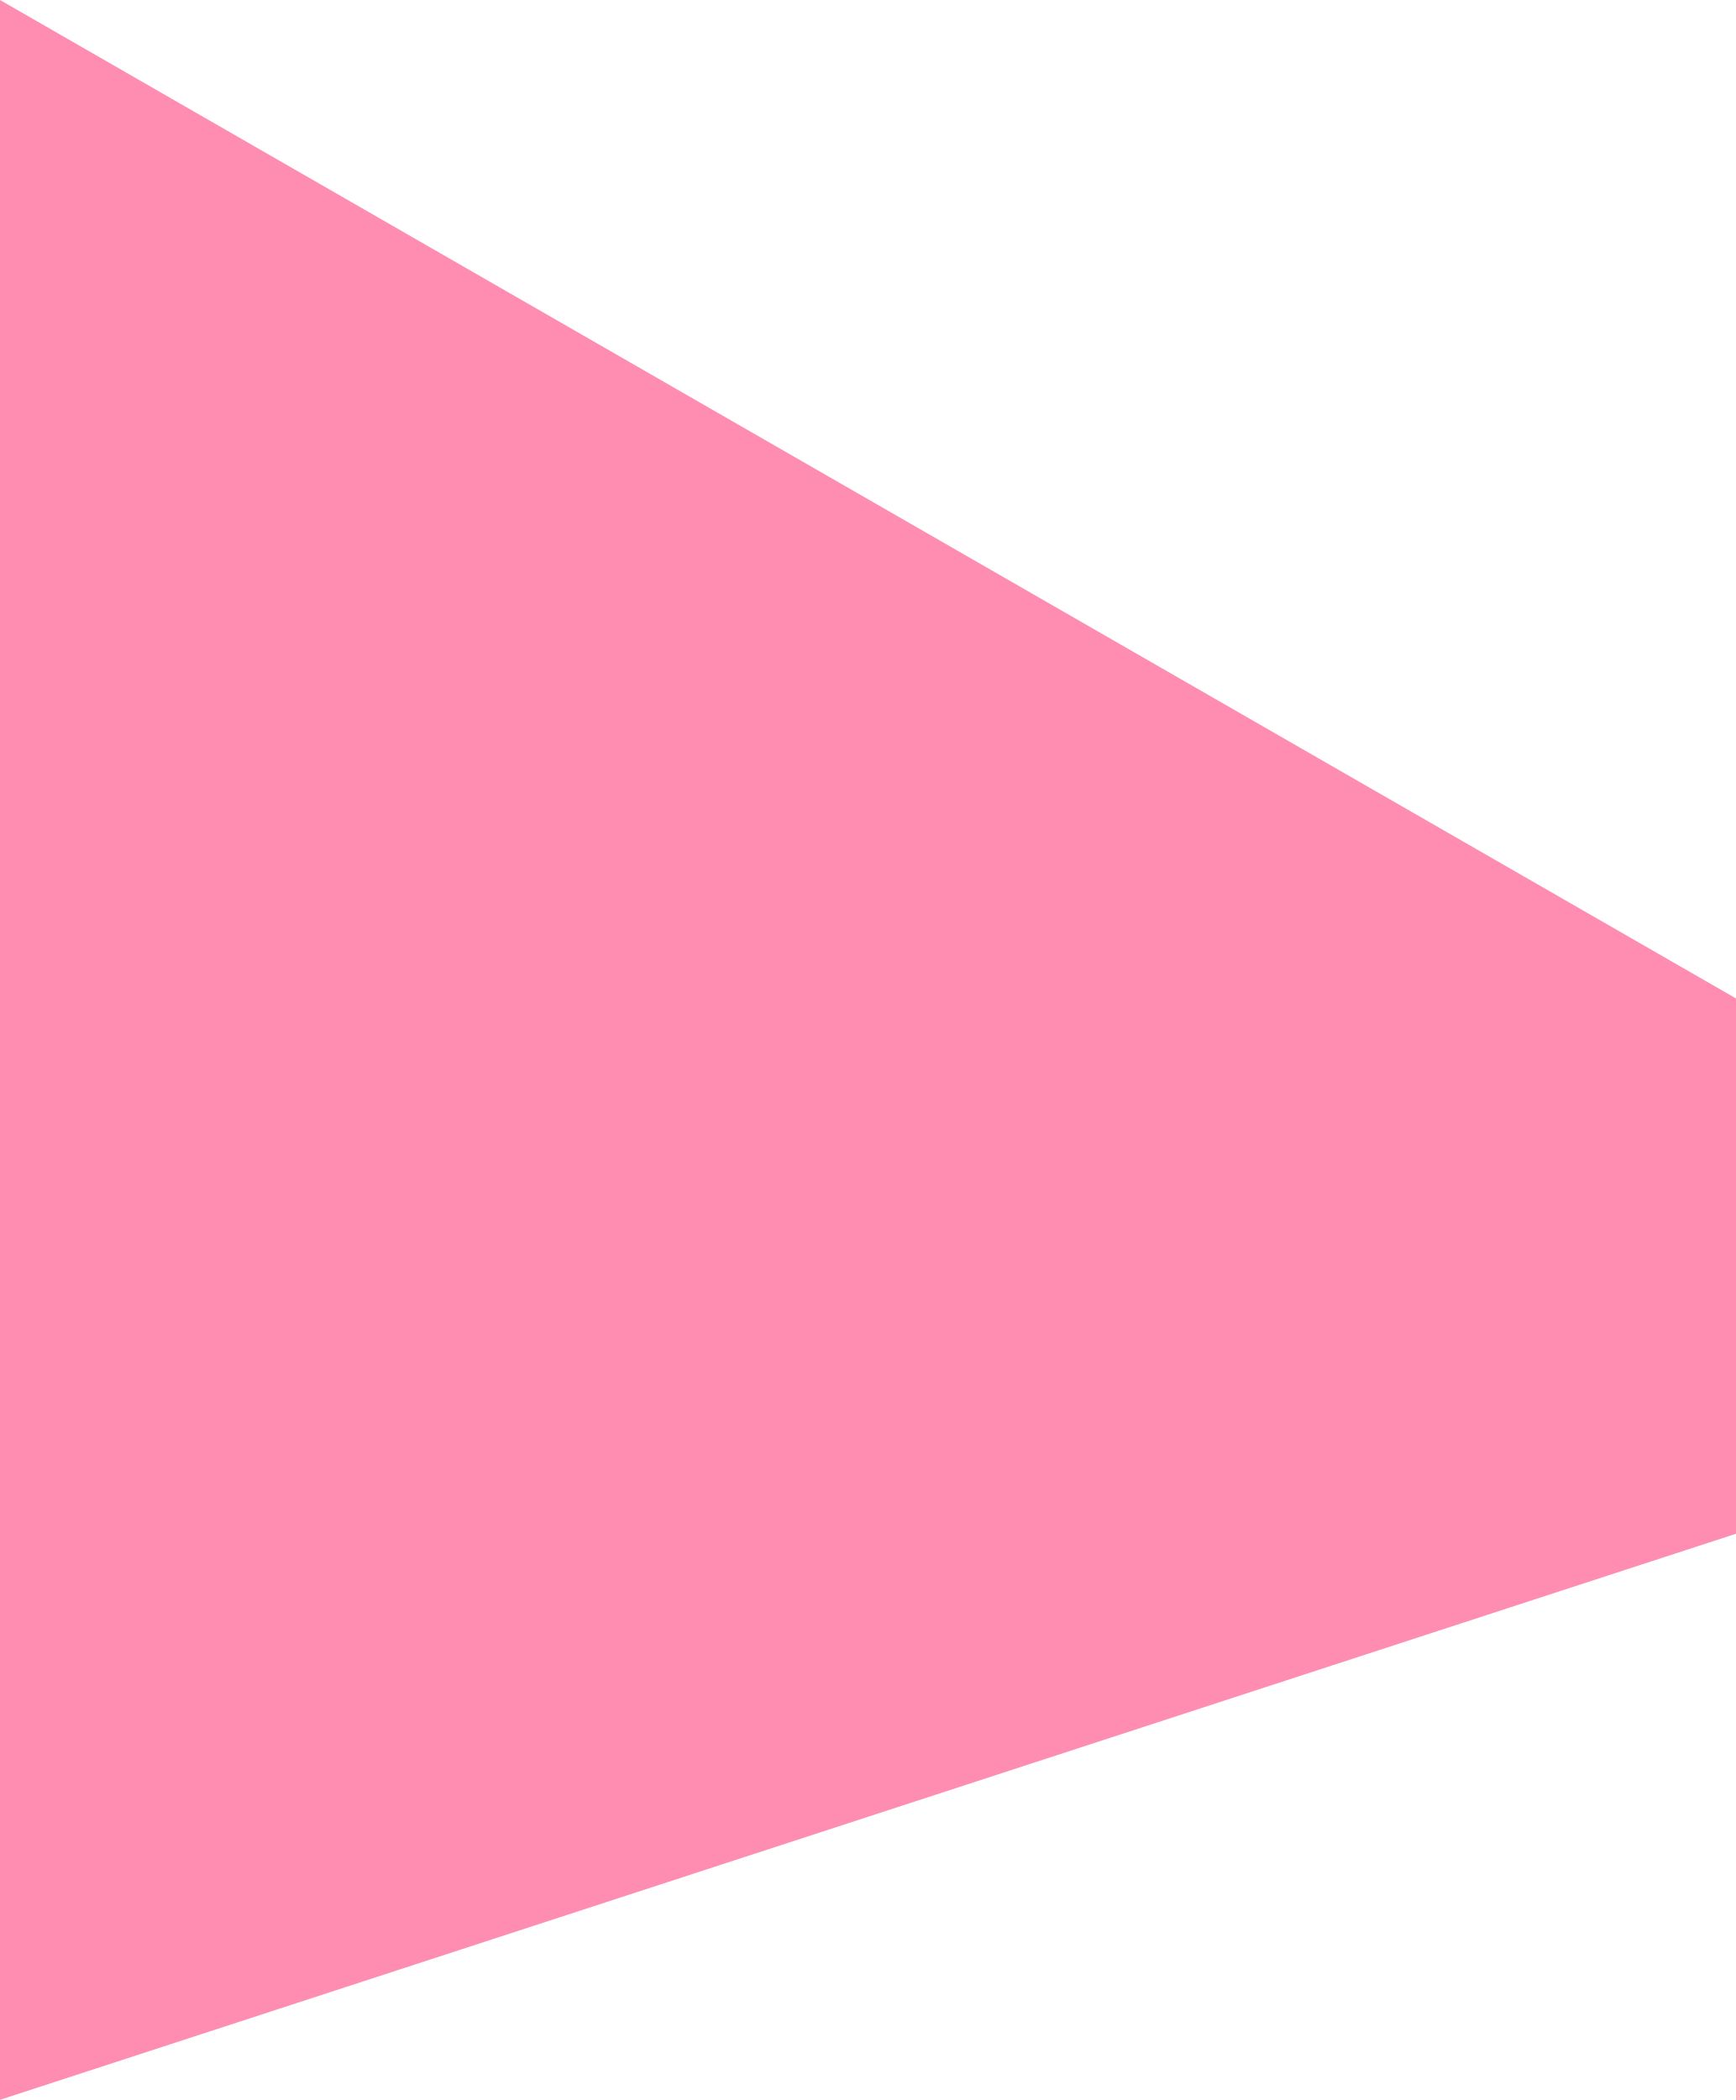
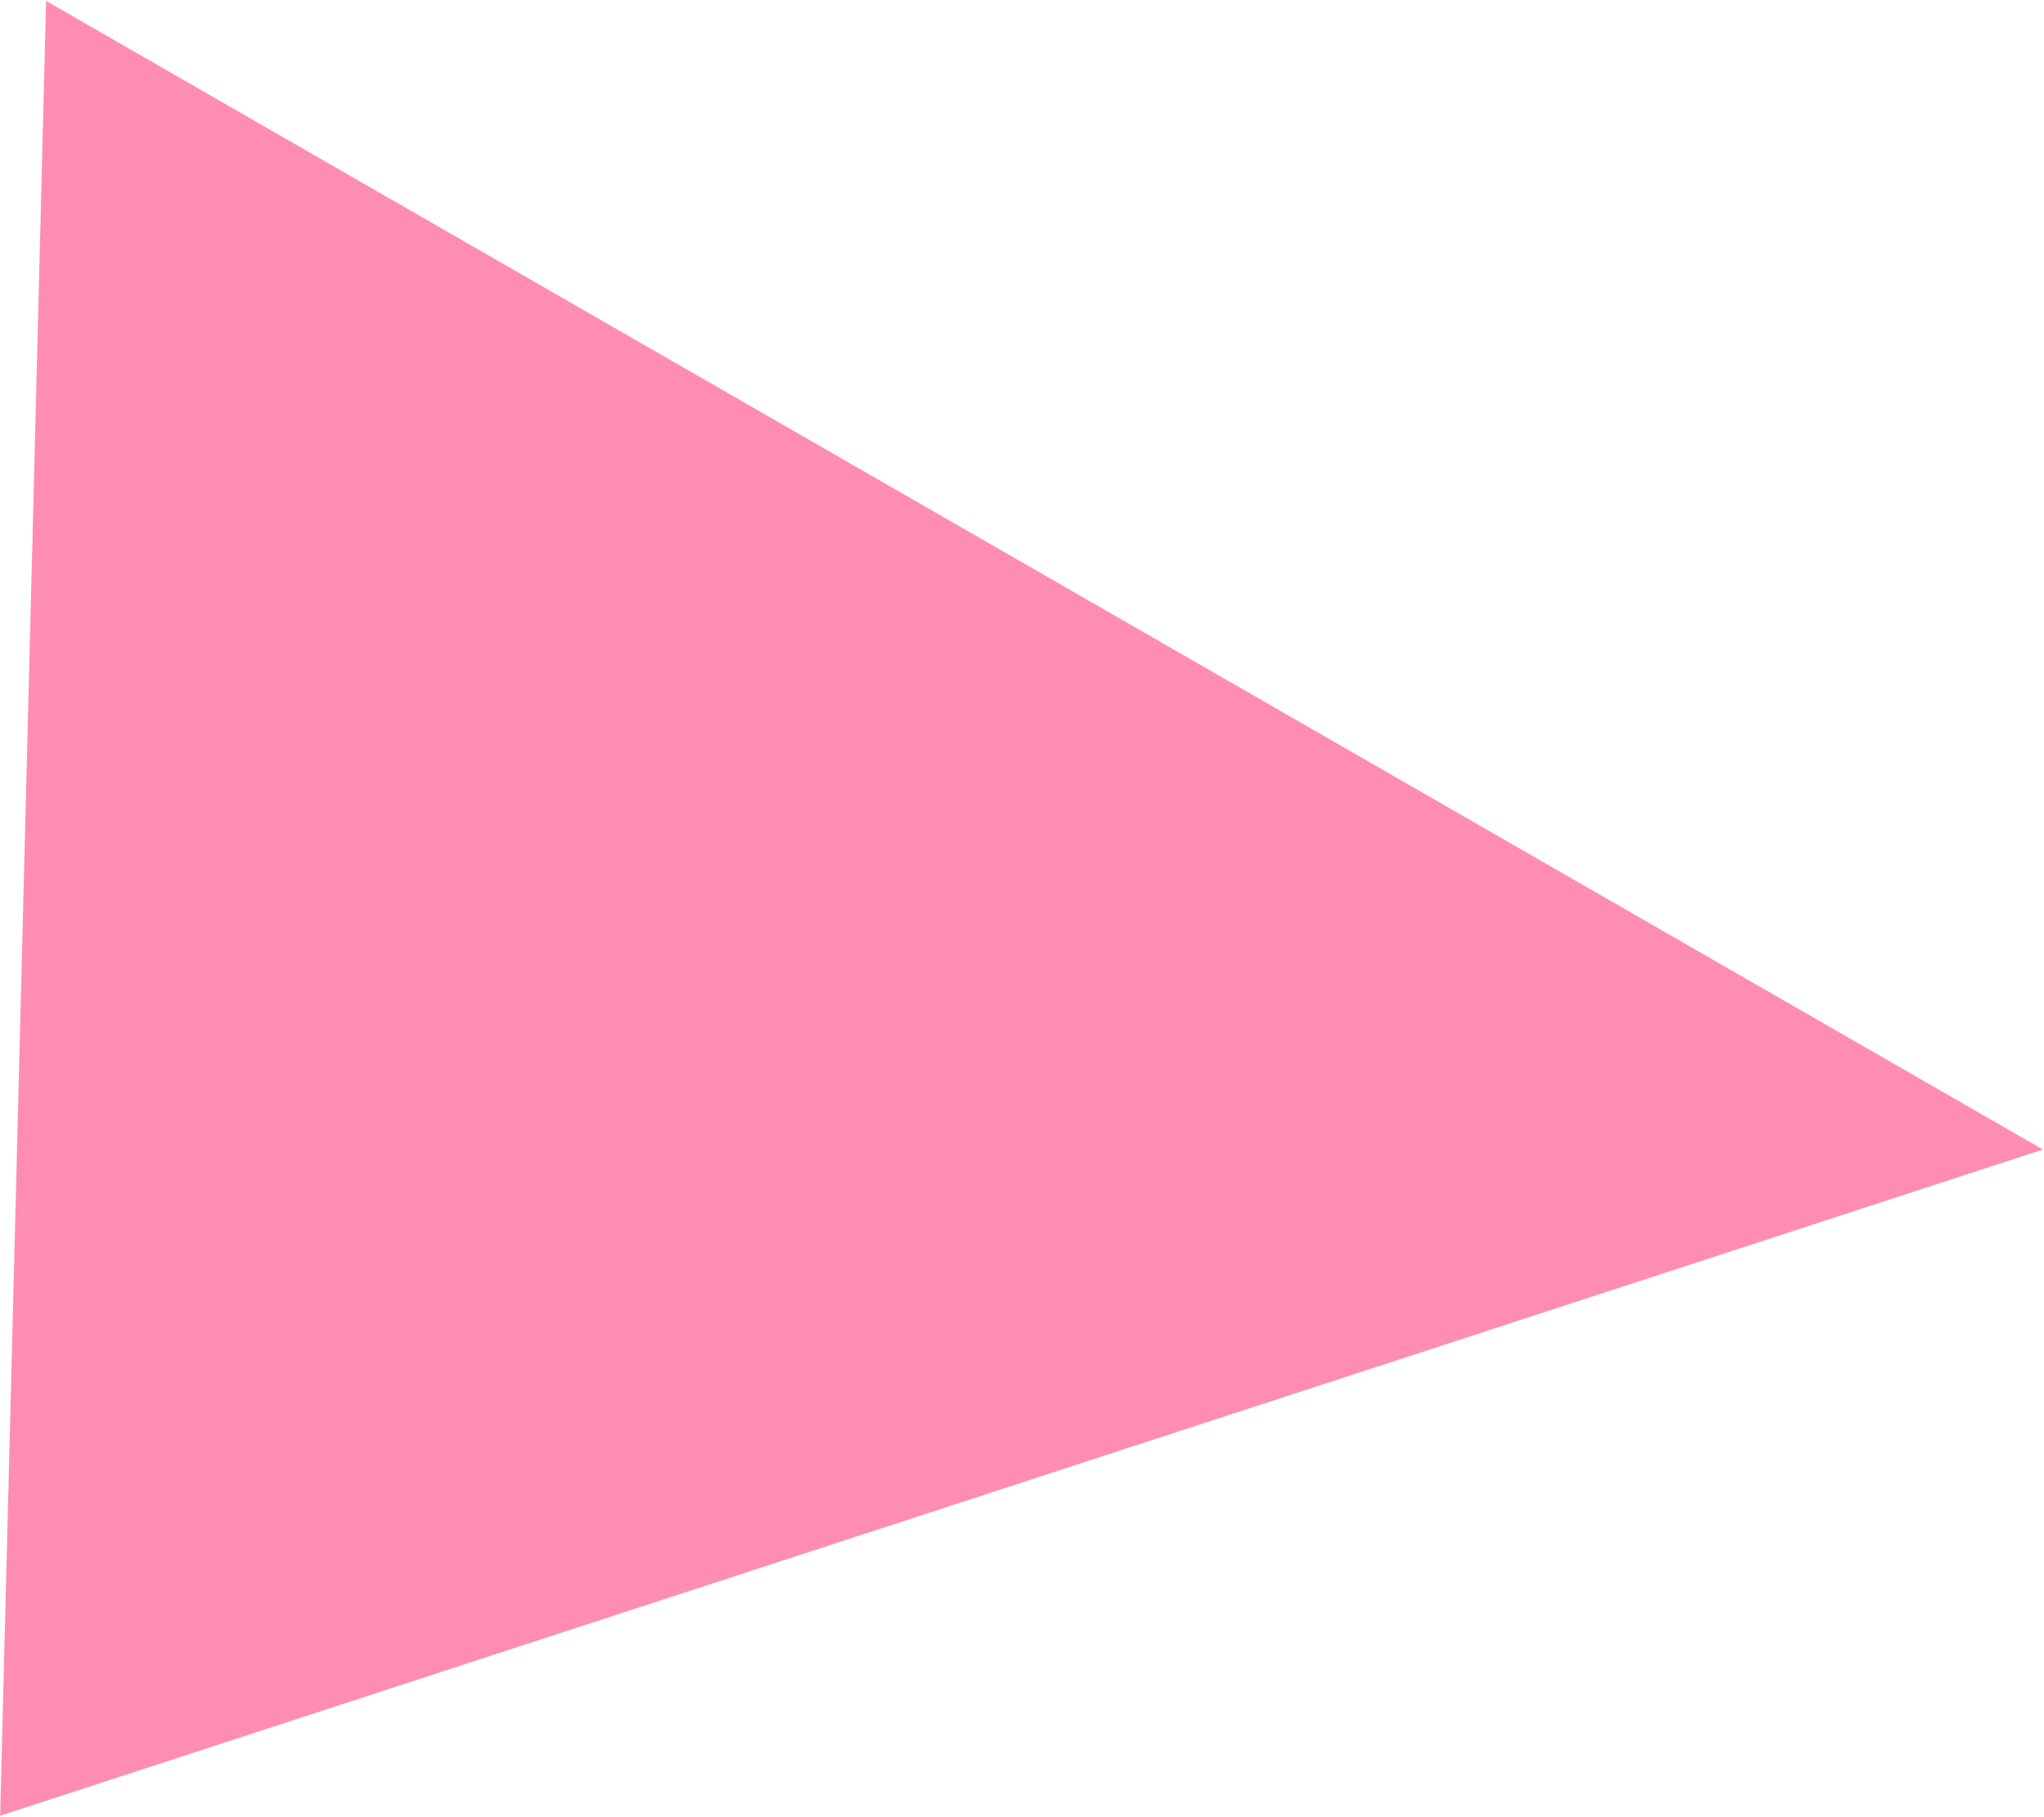
- <svg xmlns="http://www.w3.org/2000/svg" width="1920px" height="2323px" viewBox="0 0 1920 2323" version="1.1">
+ <svg xmlns="http://www.w3.org/2000/svg" width="1482px" height="1317px" viewBox="0 0 1482 1317" version="1.1">
  <g id="Page-1" stroke="none" stroke-width="1" fill="none" fill-rule="evenodd">
-     <g id="IMac-21,5-Copy" transform="translate(0, -1395)" fill="#FF8DB2">
-       <polygon id="Triangle" transform="translate(1272.329, 2611.523) rotate(-268) translate(-1272.329, -2611.523) " points="1492.443 1297.523 2443.708 3903.043 100.95 3925.523" />
+     <g id="IMac-21,5-Copy" transform="translate(-169, -2059)" fill="#FF8DB2">
+       <polygon id="Triangle" transform="translate(917, 2743) rotate(-268) translate(-917, -2743) " points="1040.645 2005 1575 3468.374 259 3481" />
    </g>
  </g>
</svg>
